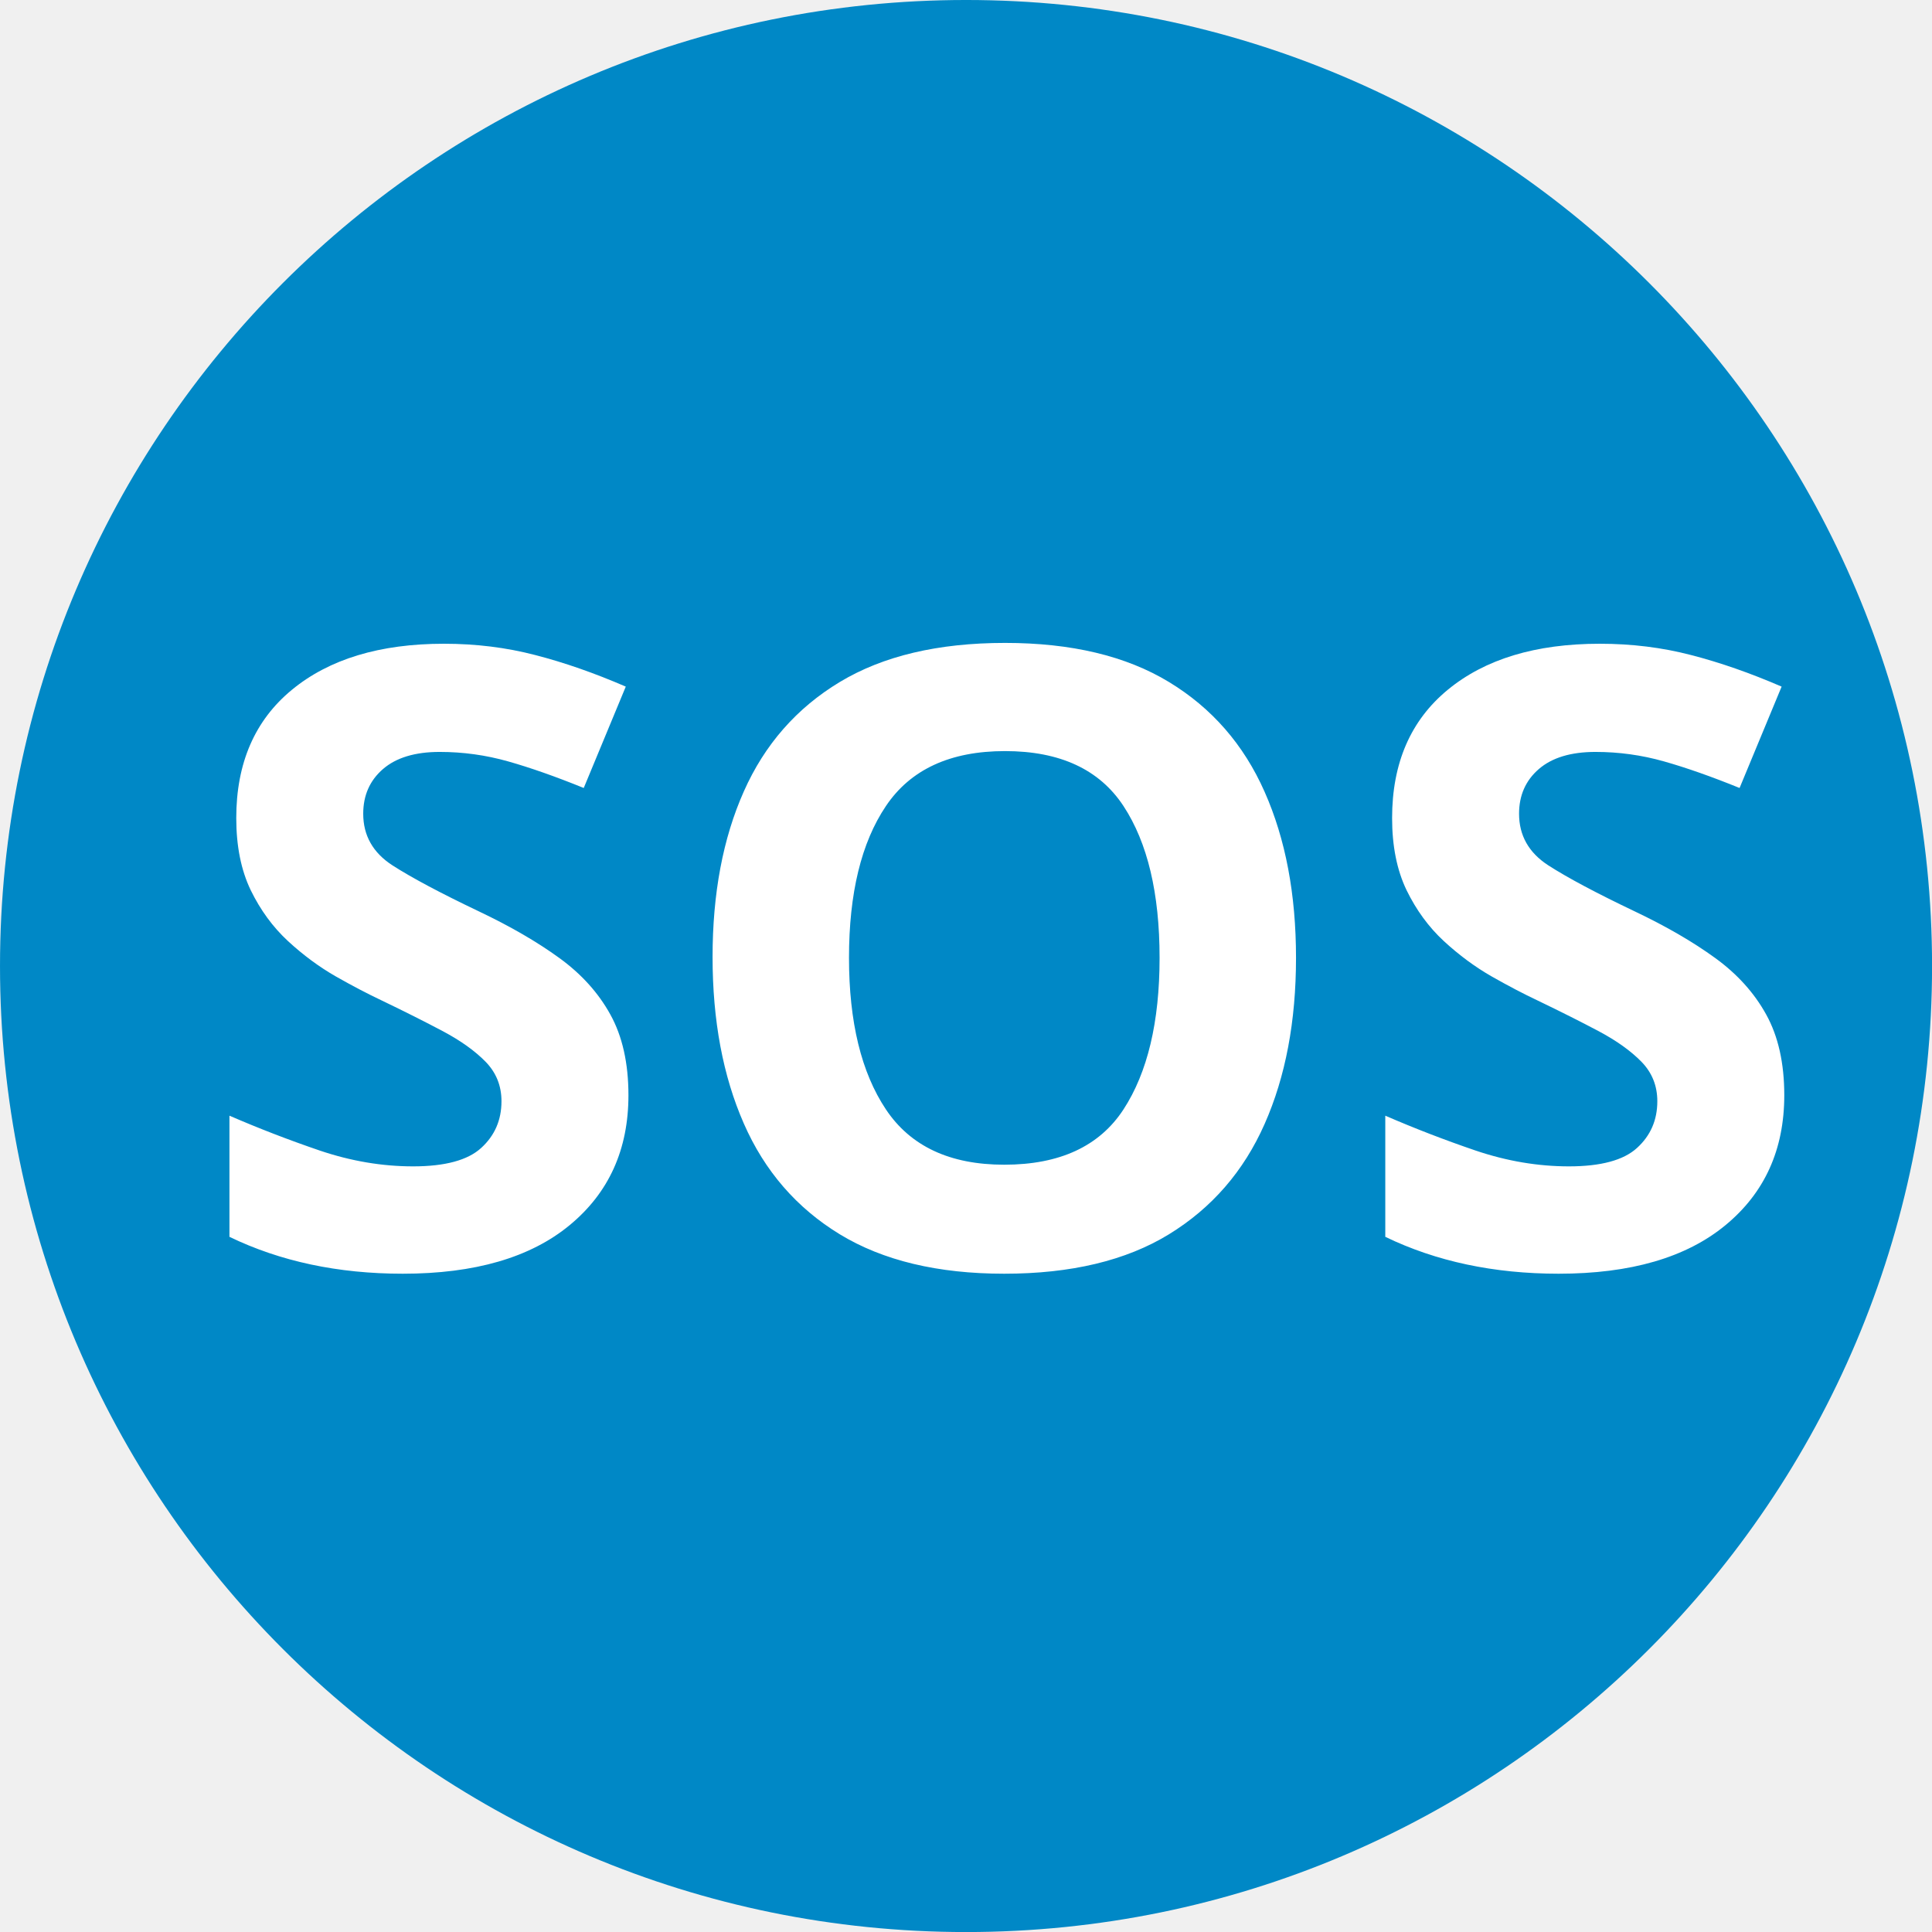
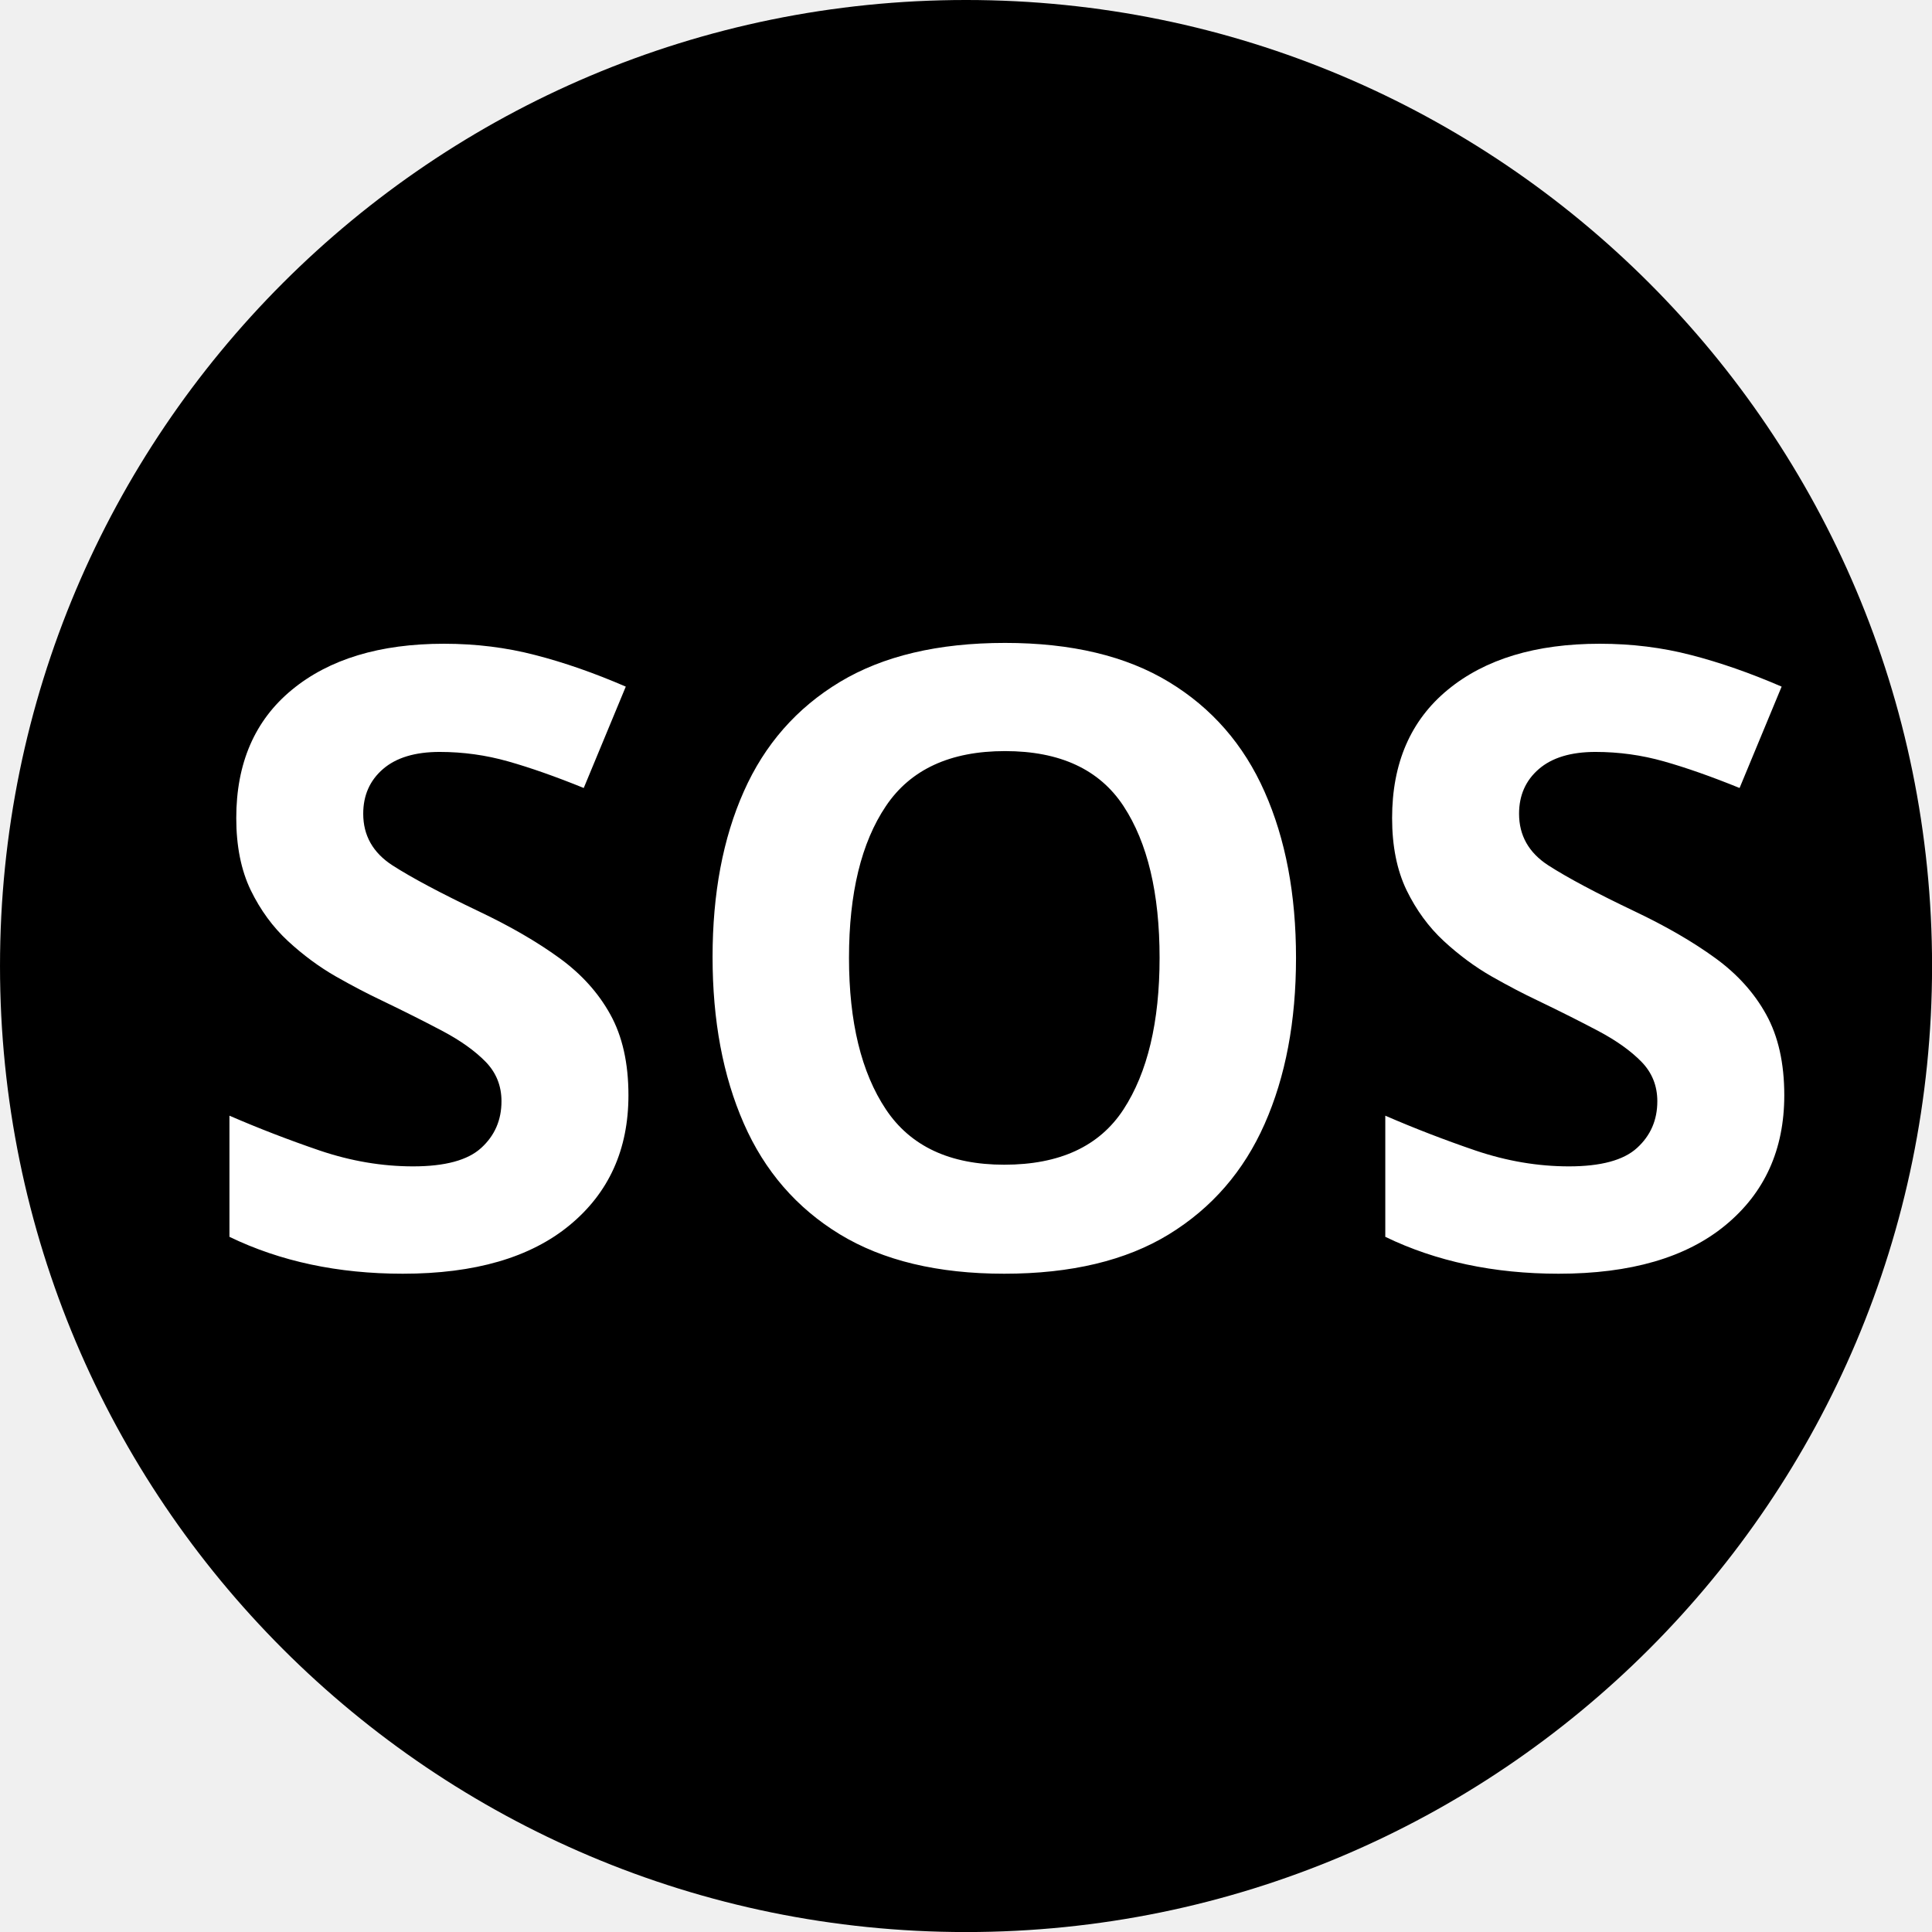
<svg xmlns="http://www.w3.org/2000/svg" width="10.583mm" height="10.583mm" viewBox="0 0 10.583 10.583" version="1.1" id="svg1" xml:space="preserve">
  <defs id="defs1">
    <style id="style1">
      .st0 {
        fill: #fff;
      }

      .st1 {
        fill: #173f6f;
      }
    </style>
    <style id="style1-4">
      .st0 {
        fill: #fff;
      }
    </style>
  </defs>
-   <g id="layer1" transform="translate(-182.16,-143.55)">
-     <g id="g1" transform="matrix(0.05825742,0,0,0.05825742,181.3237,140.4067)">
-       <circle style="fill:#0088c6;fill-opacity:1;stroke-width:0.265" id="path1" cx="105.188" cy="144.787" r="90.832" />
+   <g id="layer1" transform="translate(-93.12417,-147.2338)">
+     <g id="g1" transform="matrix(0.05825742,0,0,0.05825742,92.28788,144.0905)">
+       <circle style="fill:#000000;fill-opacity:1;stroke-width:0.265" id="path1" cx="105.188" cy="144.787" r="90.832" />
      <text xml:space="preserve" style="font-style:normal;font-variant:normal;font-weight:bold;font-stretch:normal;font-size:80.682px;font-family:Barlow;-inkscape-font-specification:'Barlow, Bold';font-variant-ligatures:normal;font-variant-caps:normal;font-variant-numeric:normal;font-variant-east-asian:normal;text-align:start;writing-mode:lr-tb;direction:ltr;text-anchor:start;fill:#ffffff;stroke-width:6.724" x="32.21" y="172.905" id="text1">
        <tspan id="tspan1" style="font-style:normal;font-variant:normal;font-weight:bold;font-stretch:normal;font-size:80.682px;font-family:Barlow;-inkscape-font-specification:'Barlow, Bold';font-variant-ligatures:normal;font-variant-caps:normal;font-variant-numeric:normal;font-variant-east-asian:normal;fill:#ffffff;stroke-width:6.724" x="32.21" y="172.905">SOS</tspan>
      </text>
    </g>
  </g>
</svg>
